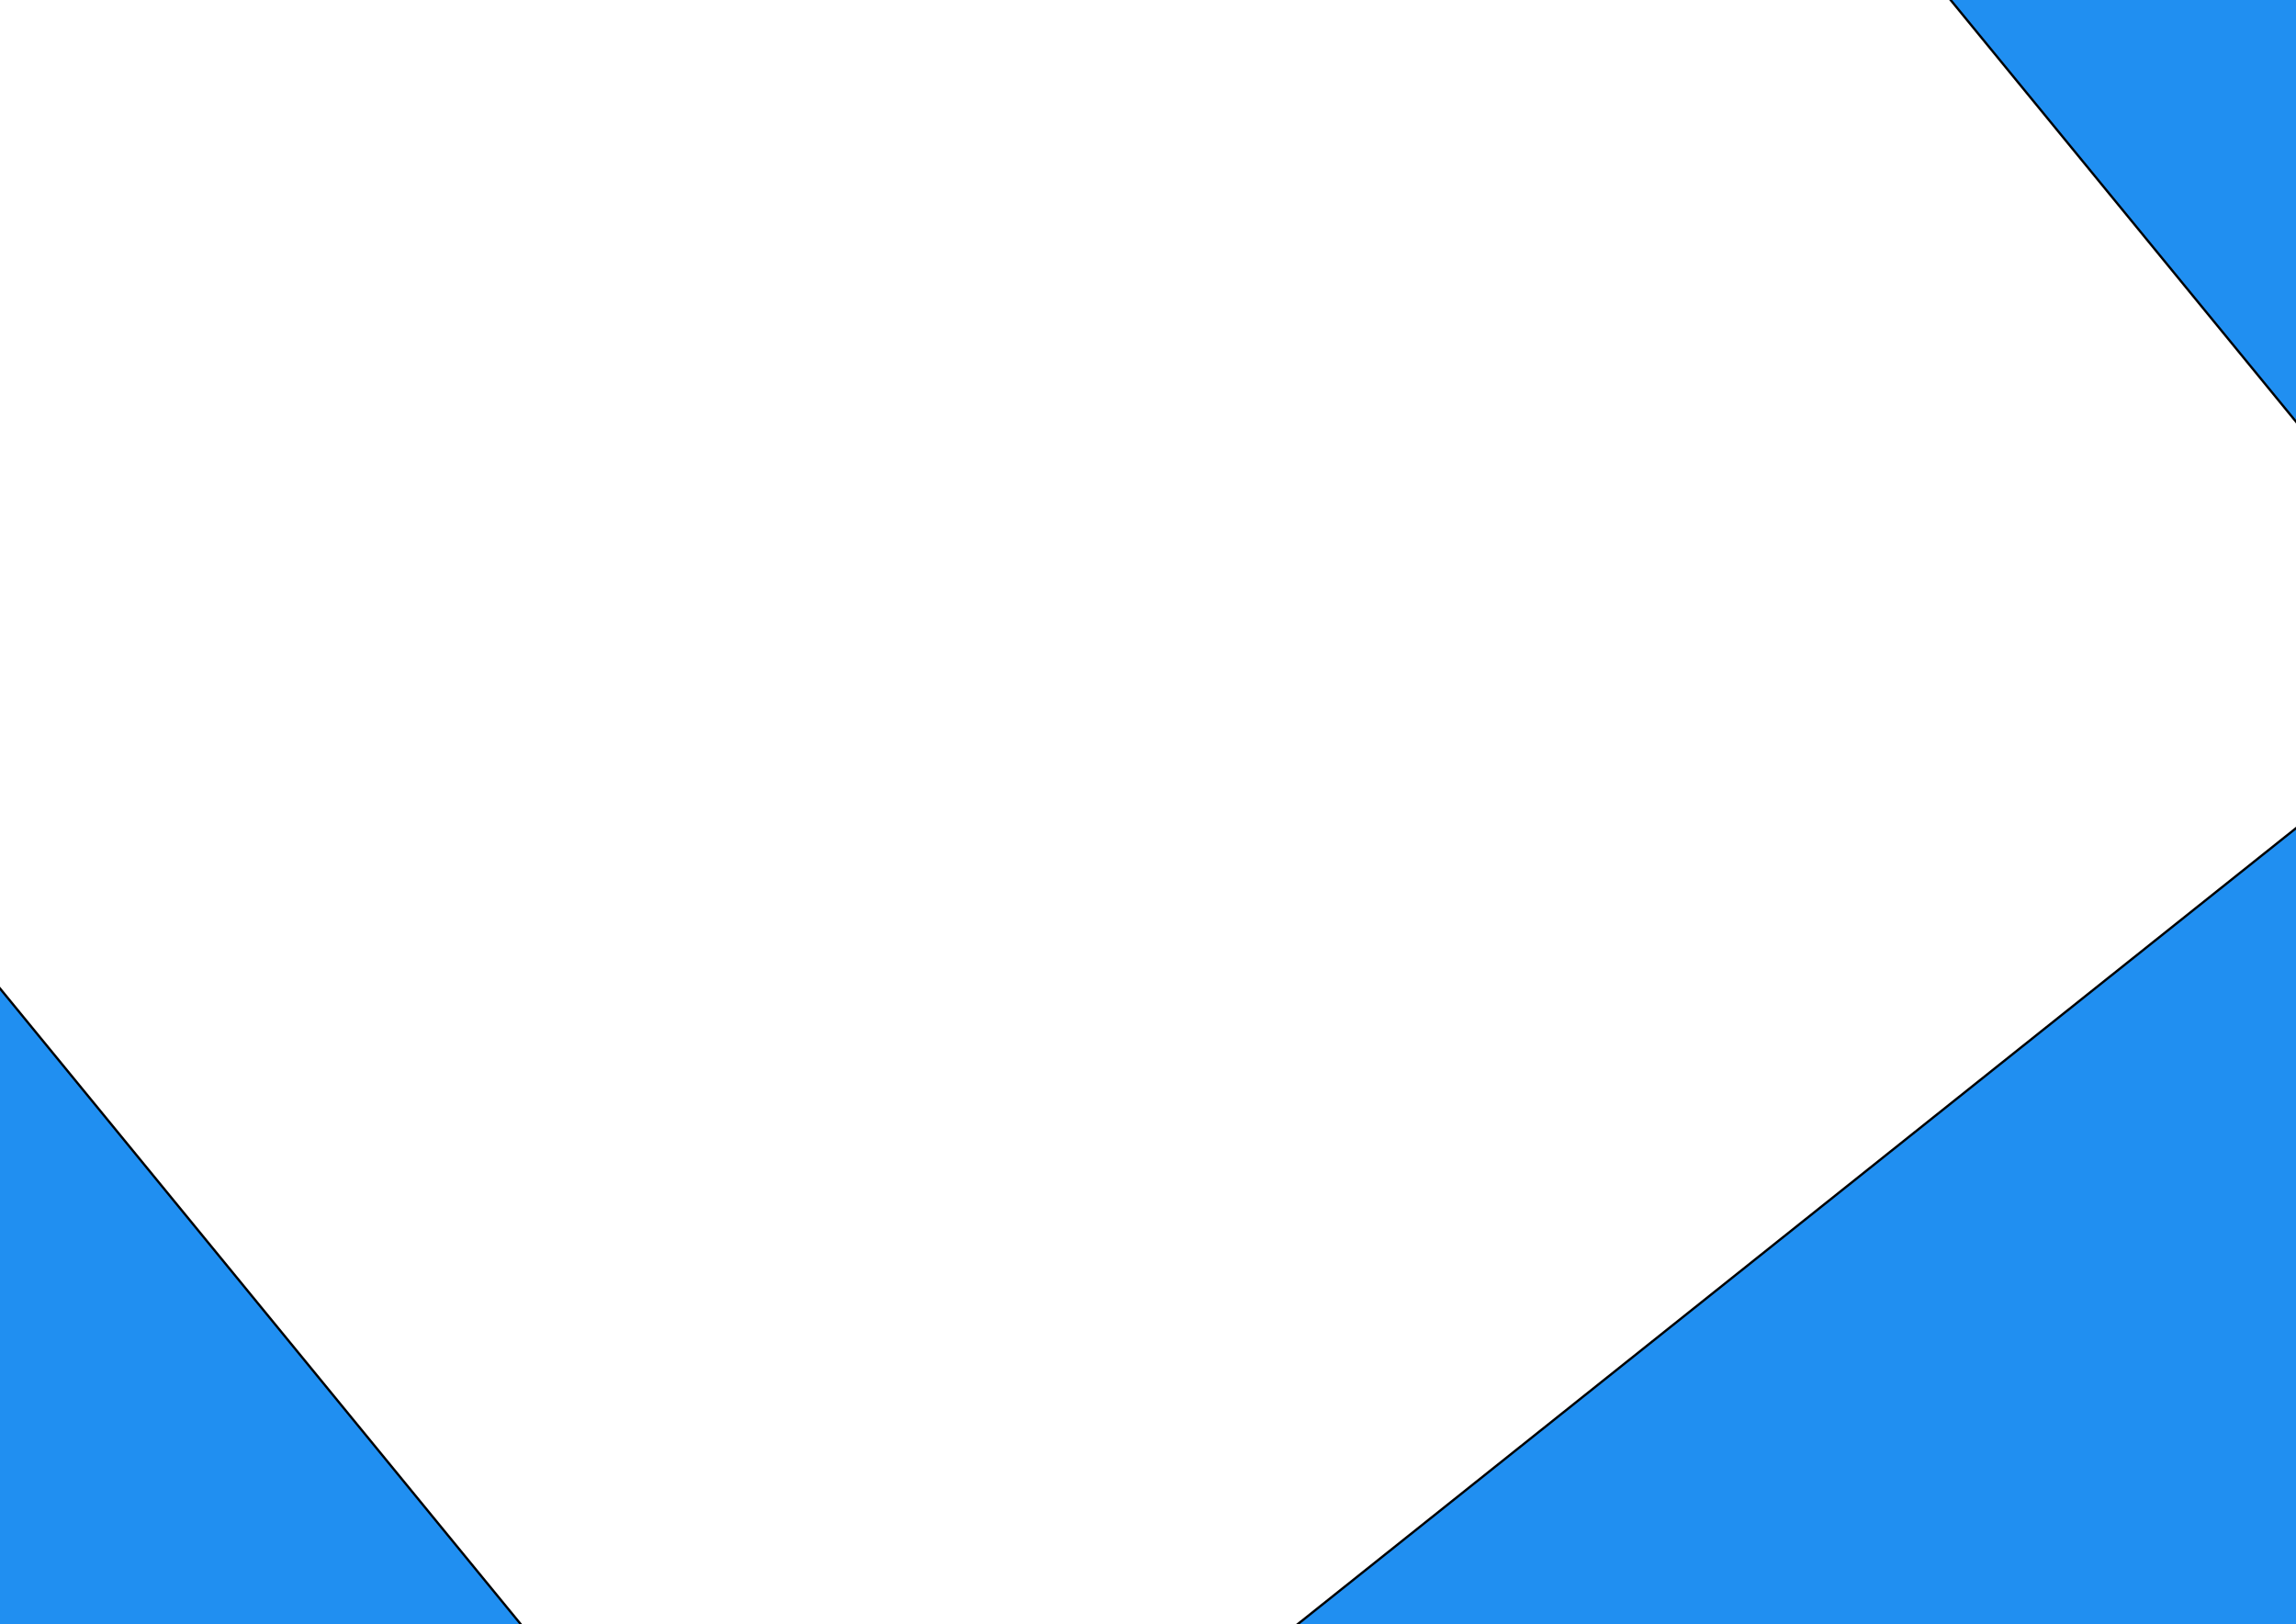
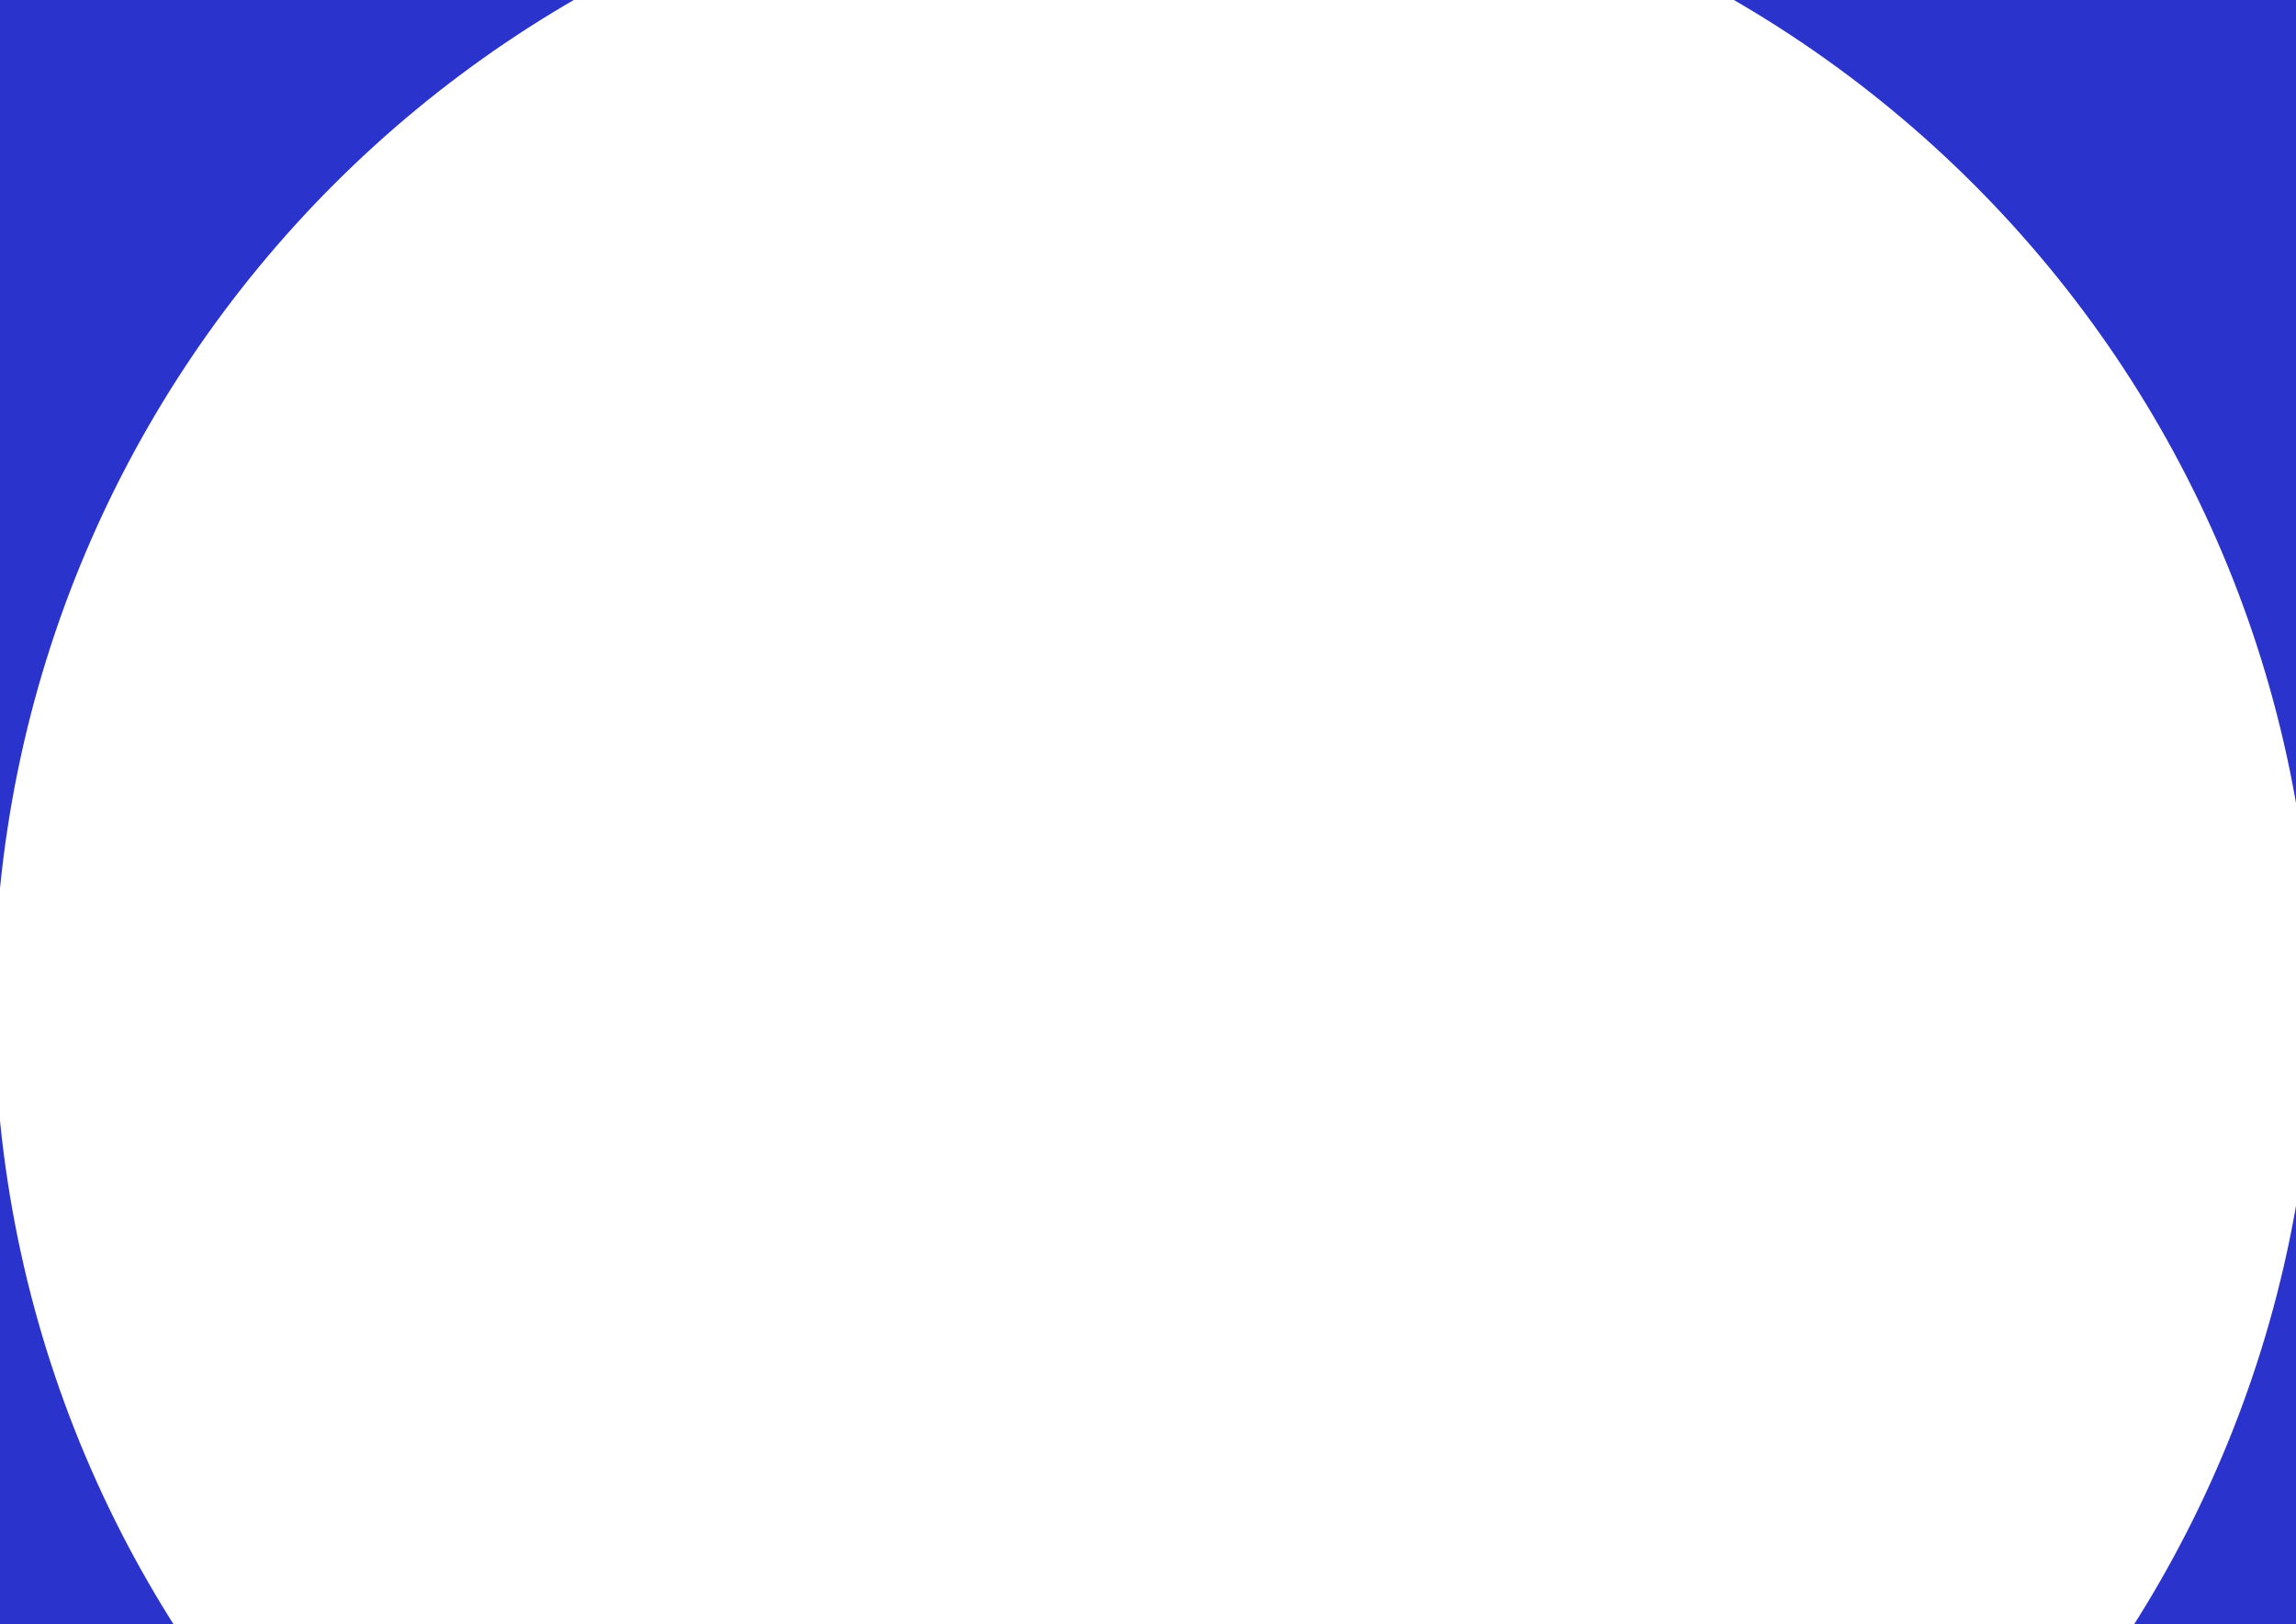
<svg xmlns="http://www.w3.org/2000/svg" width="297mm" height="210mm" viewBox="0 0 297 210" version="1.1" id="svg8">
  <defs id="defs2" />
  <g id="layer3" style="display:inline;opacity:0.317" />
  <g id="layer6" style="display:inline;opacity:1" />
  <g id="layer5" style="display:inline;opacity:1">
-     <rect style="display:inline;opacity:1;fill:#208ff1;fill-opacity:1;stroke:#000000;stroke-width:0.266;stroke-miterlimit:4;stroke-dasharray:none;stroke-opacity:1" id="rect10-36" width="321.363" height="230.225" x="-13.636" y="-6.564" />
-     <rect style="display:inline;opacity:1;fill:#ffffff;fill-opacity:1;stroke:#000000;stroke-width:0.298;stroke-miterlimit:4;stroke-dasharray:none;stroke-opacity:1" id="rect10-36-3-6" width="338.146" height="276.229" x="-69.228" y="-195.204" transform="matrix(0.6337266,0.7735571,-0.7819334,0.623362,0,0)" />
+     <rect style="display:inline;opacity:1;fill:#2a33cc;fill-opacity:1;stroke:#000000;stroke-width:0.266;stroke-miterlimit:4;stroke-dasharray:none;stroke-opacity:1" id="rect10-36" width="321.363" height="230.225" x="-13.636" y="-6.564" />
+     <circle style="opacity:1;fill:#ffffff;fill-opacity:1;stroke:#ffffff;stroke-width:4.002;stroke-miterlimit:4;stroke-dasharray:none;stroke-opacity:1" id="path2555" cx="149.256" cy="129.914" r="147.999" />
  </g>
  <g id="layer1" transform="translate(0,-87)" style="display:inline;opacity:0.501" />
  <g id="layer2" style="display:inline;opacity:0.351" />
  <g id="layer4" style="opacity:0.823" />
</svg>
